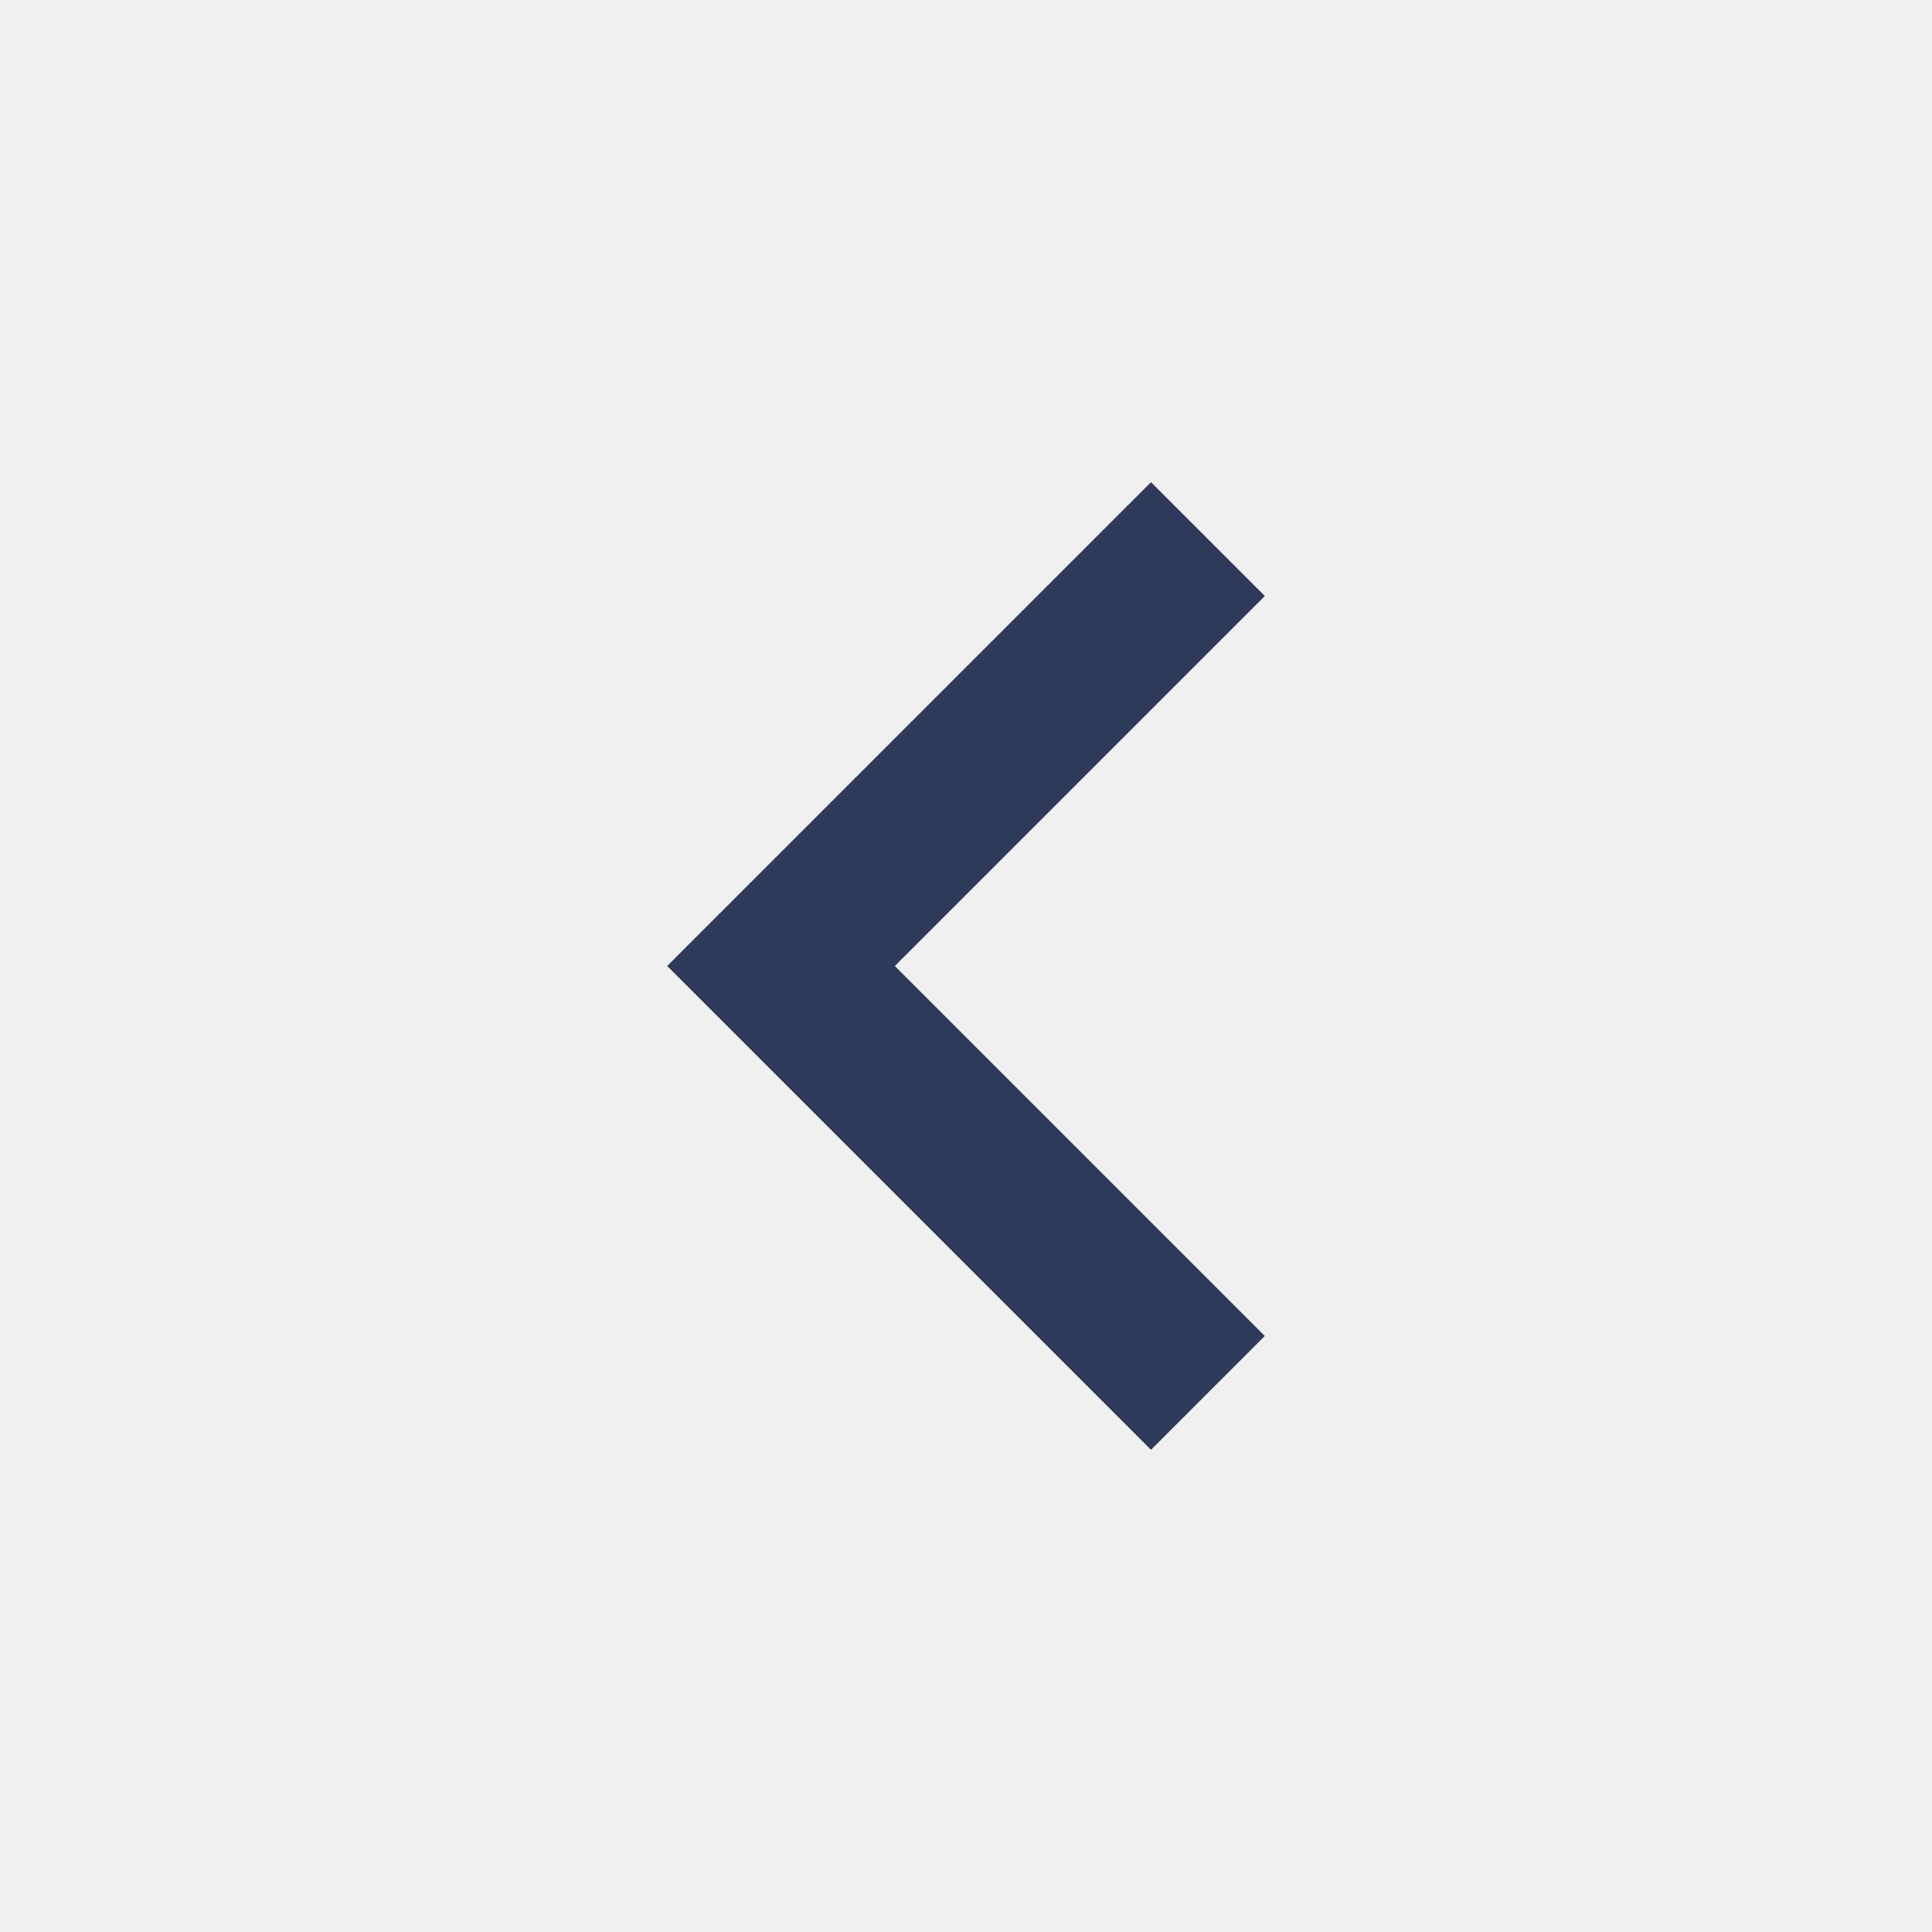
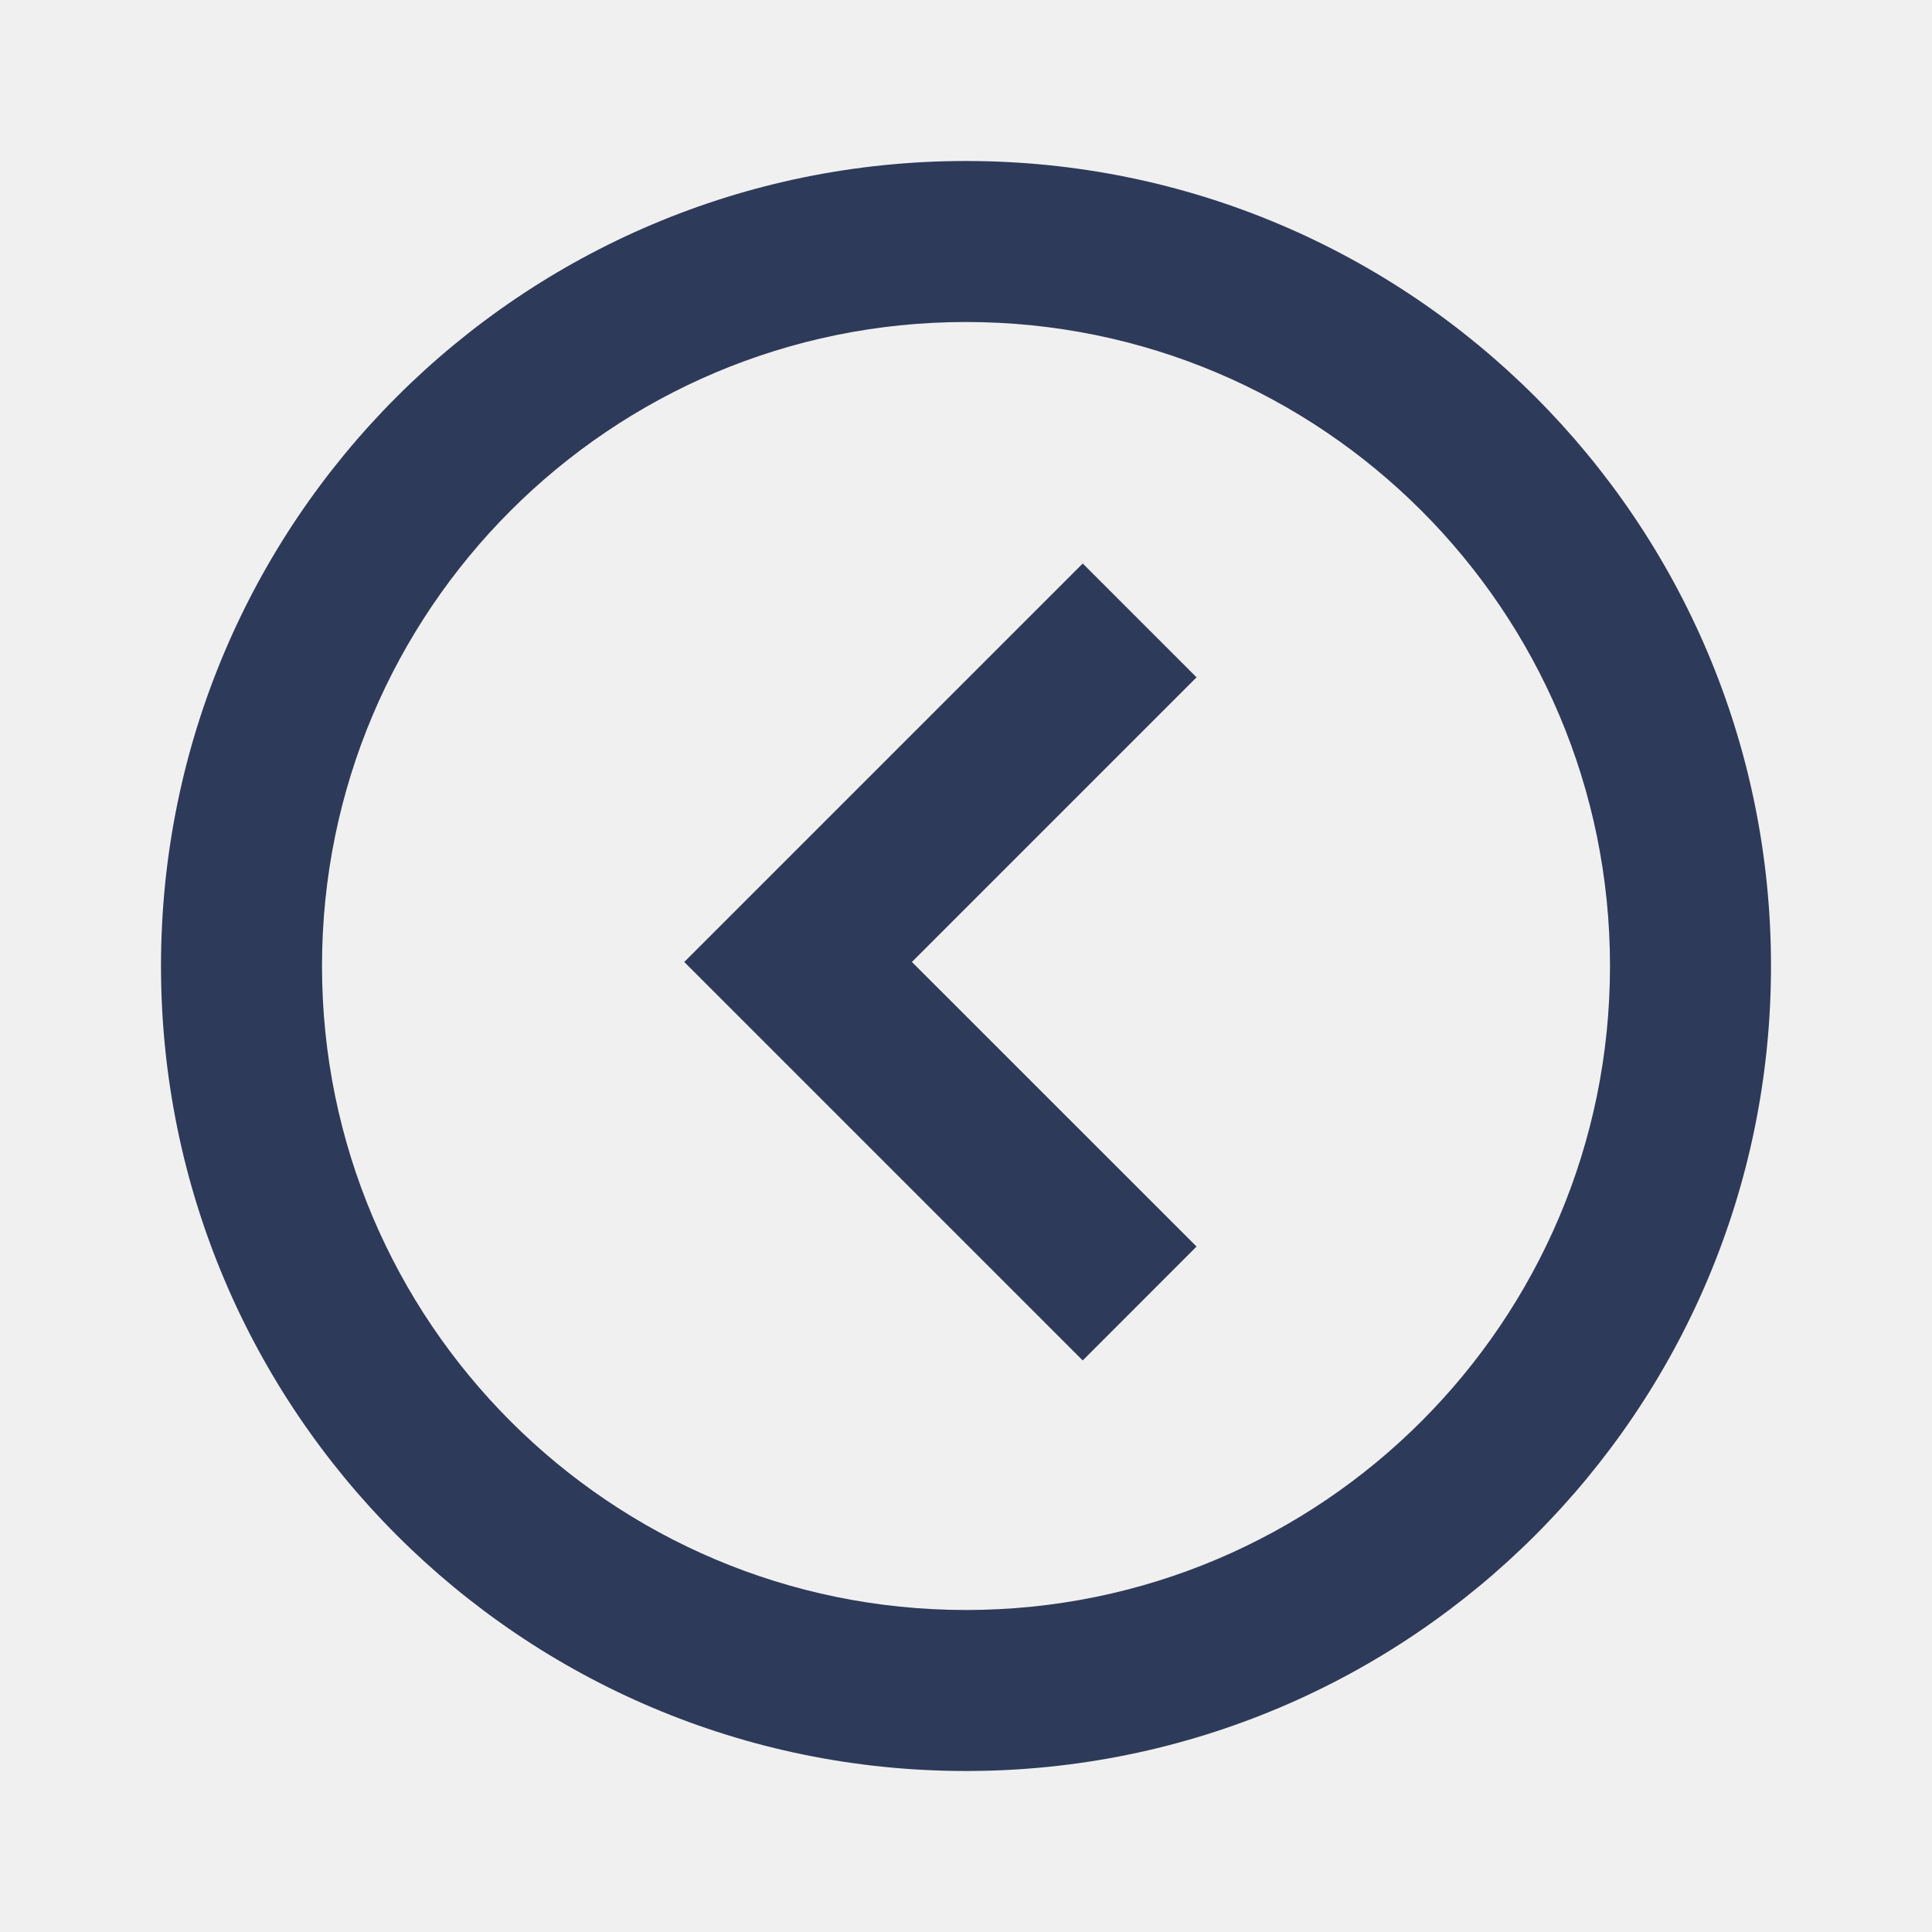
<svg xmlns="http://www.w3.org/2000/svg" xmlns:xlink="http://www.w3.org/1999/xlink" width="24" height="24" viewBox="0 0 24 24">
  <defs>
-     <path id="z0t8ujaida" d="M0 0H24V24H0z" />
+     <path id="woel99enga" d="M0 0H24V24H0z" />
  </defs>
  <g fill="none" fill-rule="evenodd">
    <g>
-       <mask id="p571bdbfrb" fill="#fff">
-         <use xlink:href="#z0t8ujaida" />
+       <mask id="qmmat3ev8b" fill="#fff">
+         <use xlink:href="#woel99enga" />
      </mask>
-       <path fill="#2E3A59" fill-rule="nonzero" d="M8.288 12l6.01 6.01 1.414-1.414L11.116 12l4.596-4.596-1.414-1.414L8.288 12z" mask="url(#p571bdbfrb)" />
+       <path fill="#2E3A59" d="M13.45 7l1.414 1.414-3.536 3.536 3.536 3.535L13.45 16.9 8.5 11.95 13.45 7zM22 12c0 5.523-4.477 10-10 10S2 17.523 2 12 6.477 2 12 2s10 4.477 10 10c0 3.682 0 3.682 0 0zm-2 0c0 4.418-3.582 8-8 8s-8-3.582-8-8 3.582-8 8-8 8 3.582 8 8c0 2.946 0 2.946 0 0z" mask="url(#qmmat3ev8b)" />
    </g>
  </g>
</svg>
